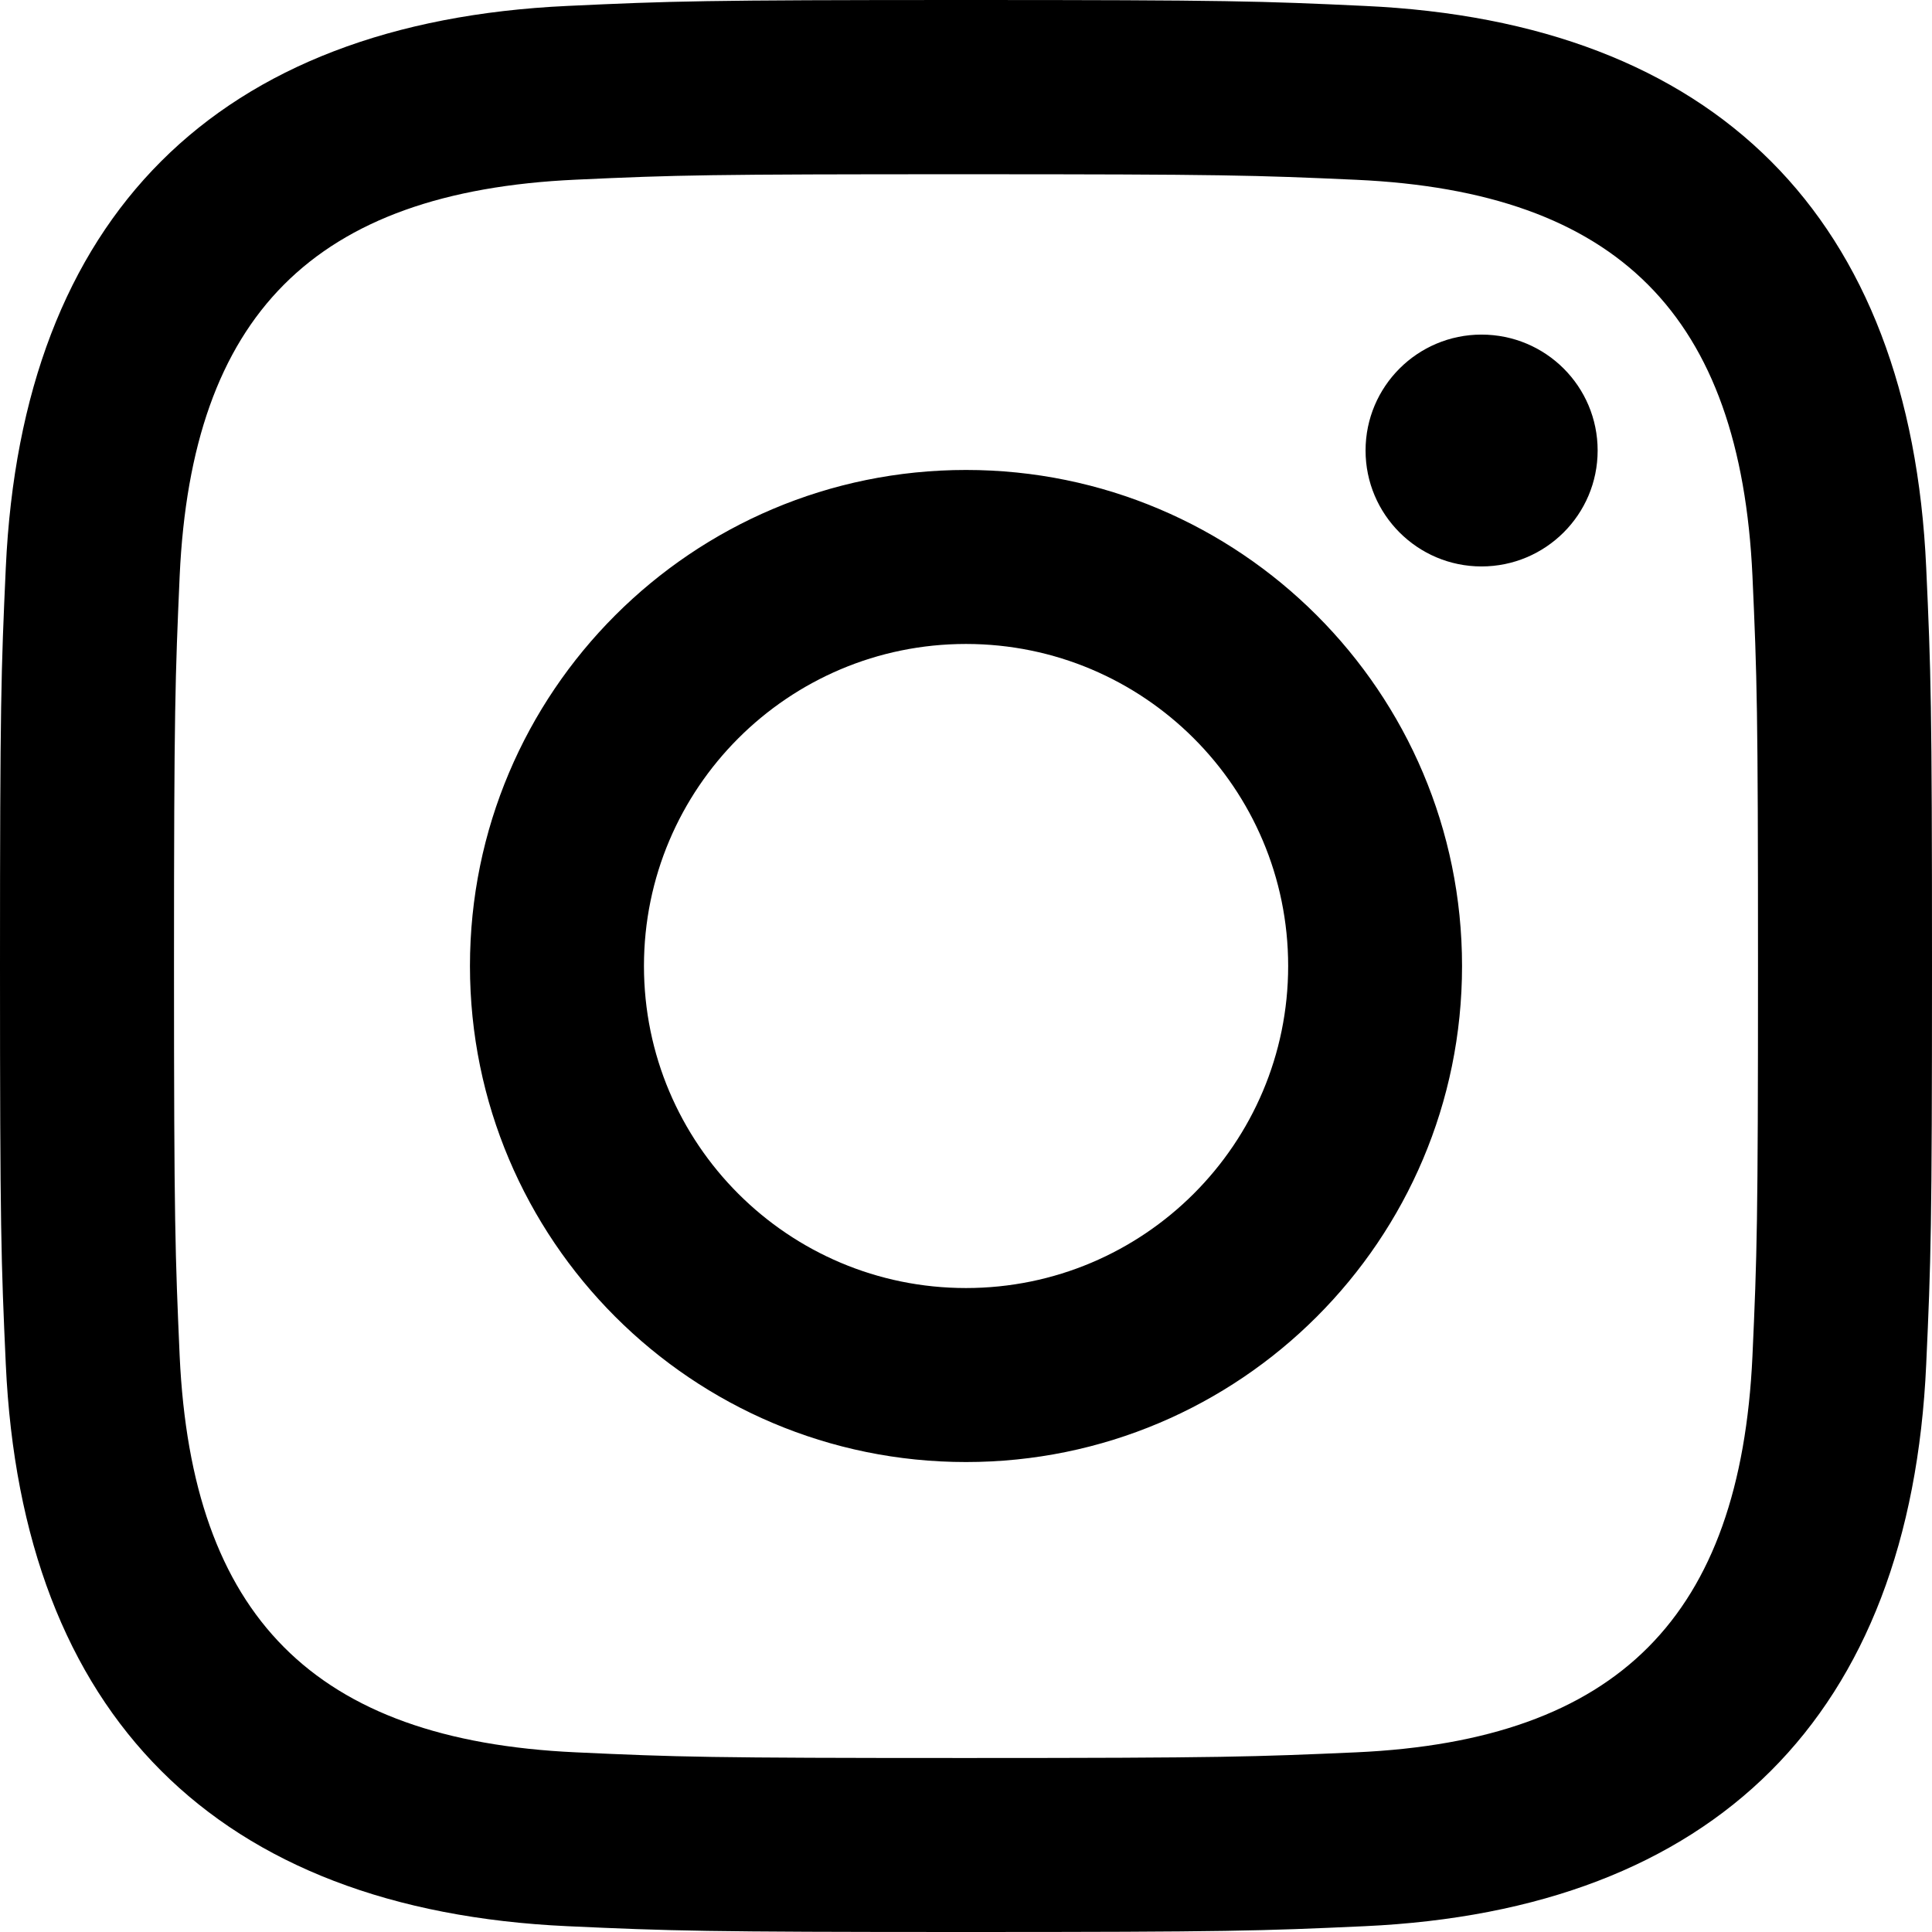
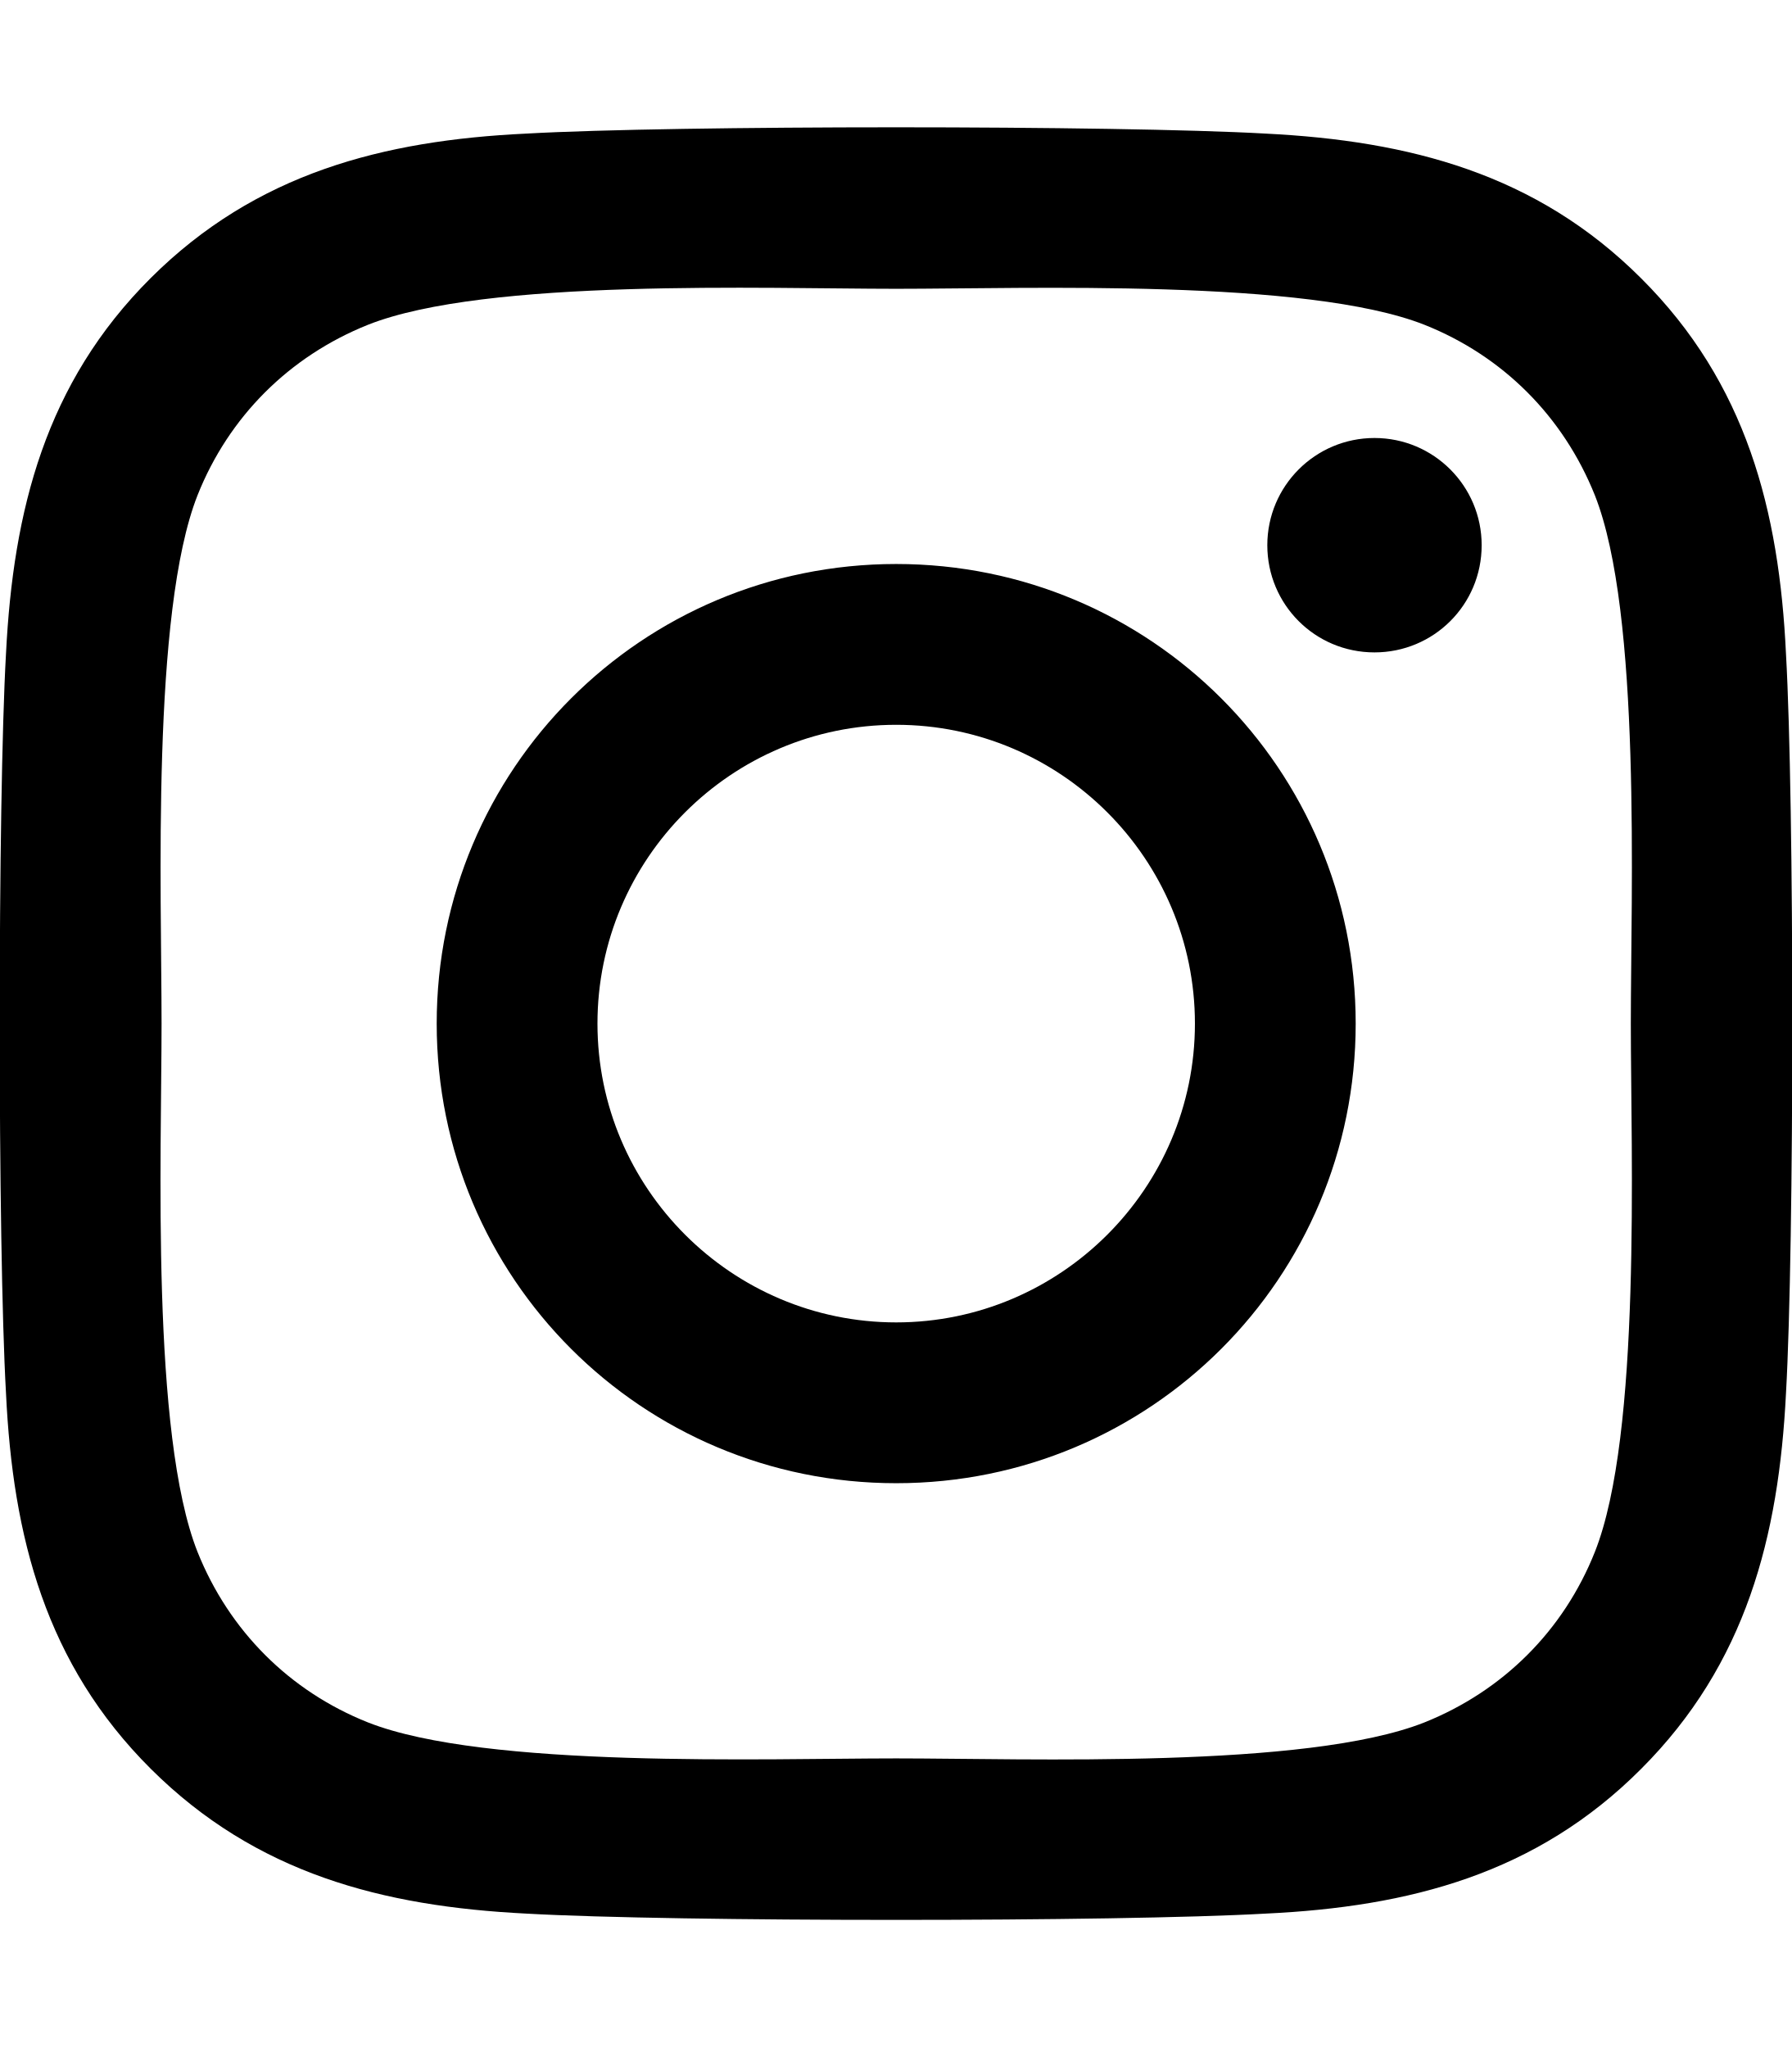
- <svg xmlns="http://www.w3.org/2000/svg" width="16" height="16" viewBox="0 0 16 16">
-   <path fill-rule="evenodd" clip-rule="evenodd" d="M8 0C5.827 0 5.556 0.009 4.701 0.049C1.795 0.183 0.181 1.795 0.048 4.701C0.009 5.556 0 5.828 0 8C0 10.173 0.009 10.445 0.048 11.299C0.181 14.204 1.795 15.819 4.701 15.952C5.556 15.991 5.827 16 8 16C10.173 16 10.445 15.991 11.3 15.952C14.201 15.819 15.821 14.207 15.952 11.299C15.991 10.445 16 10.173 16 8C16 5.828 15.991 5.556 15.952 4.701C15.821 1.799 14.207 0.181 11.3 0.049C10.445 0.009 10.173 0 8 0ZM8 1.443C10.136 1.443 10.389 1.451 11.233 1.489C13.403 1.588 14.413 2.616 14.513 4.768C14.551 5.612 14.559 5.864 14.559 8C14.559 10.136 14.551 10.389 14.513 11.232C14.413 13.383 13.404 14.413 11.233 14.512C10.389 14.549 10.137 14.559 8 14.559C5.864 14.559 5.611 14.551 4.768 14.512C2.595 14.412 1.588 13.38 1.488 11.232C1.451 10.389 1.441 10.136 1.441 8C1.441 5.864 1.451 5.611 1.488 4.768C1.587 2.615 2.597 1.587 4.768 1.488C5.611 1.449 5.864 1.443 8 1.443ZM3.892 8C3.892 5.731 5.732 3.892 8 3.892C10.268 3.892 12.108 5.732 12.108 8C12.108 10.269 10.268 12.108 8 12.108C5.732 12.108 3.892 10.269 3.892 8ZM8 10.667C6.527 10.667 5.333 9.473 5.333 8C5.333 6.528 6.527 5.333 8 5.333C9.472 5.333 10.668 6.527 10.668 8C10.668 9.473 9.472 10.667 8 10.667ZM11.309 3.731C11.309 3.2 11.74 2.771 12.269 2.771C12.801 2.771 13.231 3.2 13.231 3.731C13.231 4.261 12.8 4.691 12.269 4.691C11.739 4.691 11.309 4.26 11.309 3.731Z" />
+ <svg xmlns="http://www.w3.org/2000/svg" viewBox="0 0 448 512">
+   <path d="M224.1 141c-63.6 0-114.9 51.3-114.9 114.9s51.3 114.9 114.9 114.9S339 319.5 339 255.9 287.7 141 224.1 141zm0 189.6c-41.1 0-74.7-33.5-74.7-74.7s33.5-74.7 74.7-74.7 74.7 33.5 74.7 74.7-33.6 74.7-74.7 74.7zm146.4-194.3c0 14.9-12 26.8-26.8 26.8-14.9 0-26.8-12-26.8-26.8s12-26.8 26.8-26.8 26.8 12 26.8 26.8zm76.1 27.2c-1.7-35.9-9.9-67.7-36.2-93.9-26.2-26.2-58-34.4-93.9-36.2-37-2.1-147.9-2.1-184.9 0-35.8 1.7-67.6 9.9-93.9 36.1s-34.4 58-36.2 93.9c-2.1 37-2.1 147.9 0 184.9 1.7 35.9 9.9 67.7 36.2 93.9s58 34.4 93.9 36.2c37 2.1 147.9 2.1 184.9 0 35.9-1.7 67.7-9.9 93.9-36.2 26.2-26.2 34.4-58 36.2-93.9 2.1-37 2.1-147.8 0-184.8zM398.8 388c-7.8 19.6-22.9 34.7-42.6 42.6-29.5 11.7-99.5 9-132.1 9s-102.7 2.6-132.1-9c-19.6-7.8-34.7-22.9-42.6-42.6-11.7-29.5-9-99.5-9-132.1s-2.6-102.7 9-132.1c7.8-19.6 22.9-34.7 42.6-42.6 29.5-11.7 99.5-9 132.1-9s102.7-2.6 132.1 9c19.6 7.8 34.7 22.9 42.6 42.6 11.7 29.5 9 99.5 9 132.1s2.7 102.7-9 132.1z" />
</svg>
